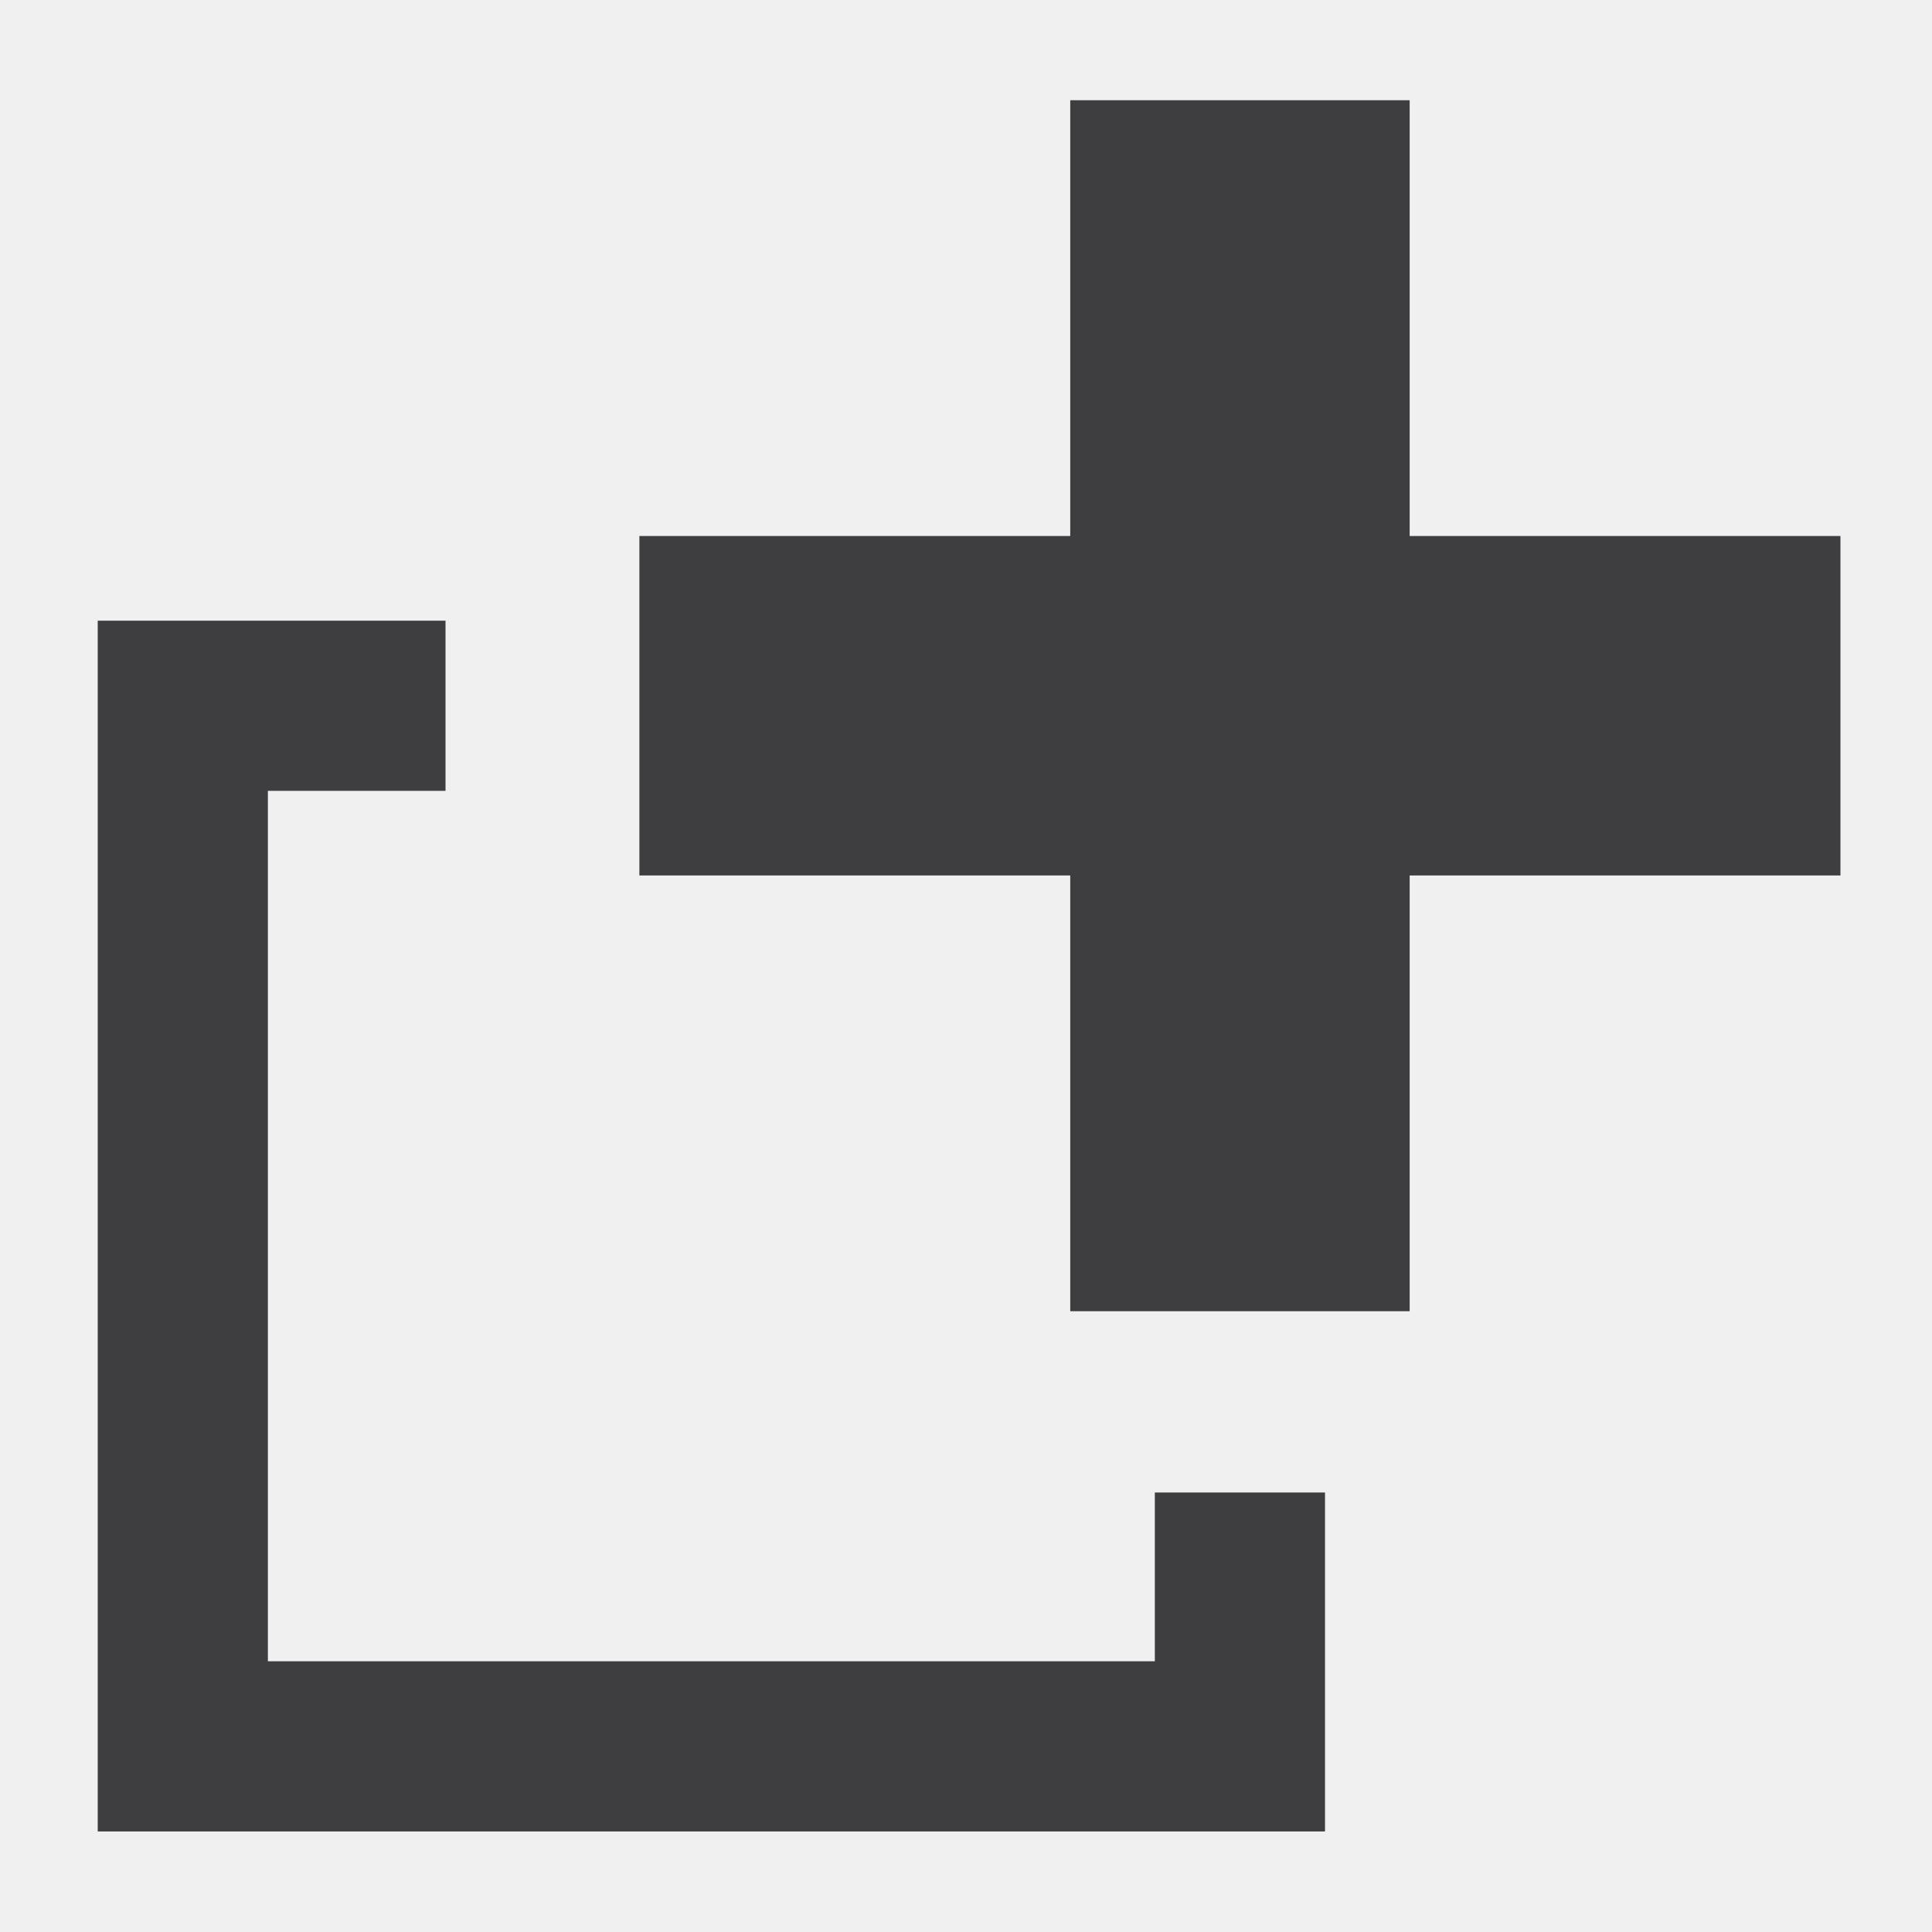
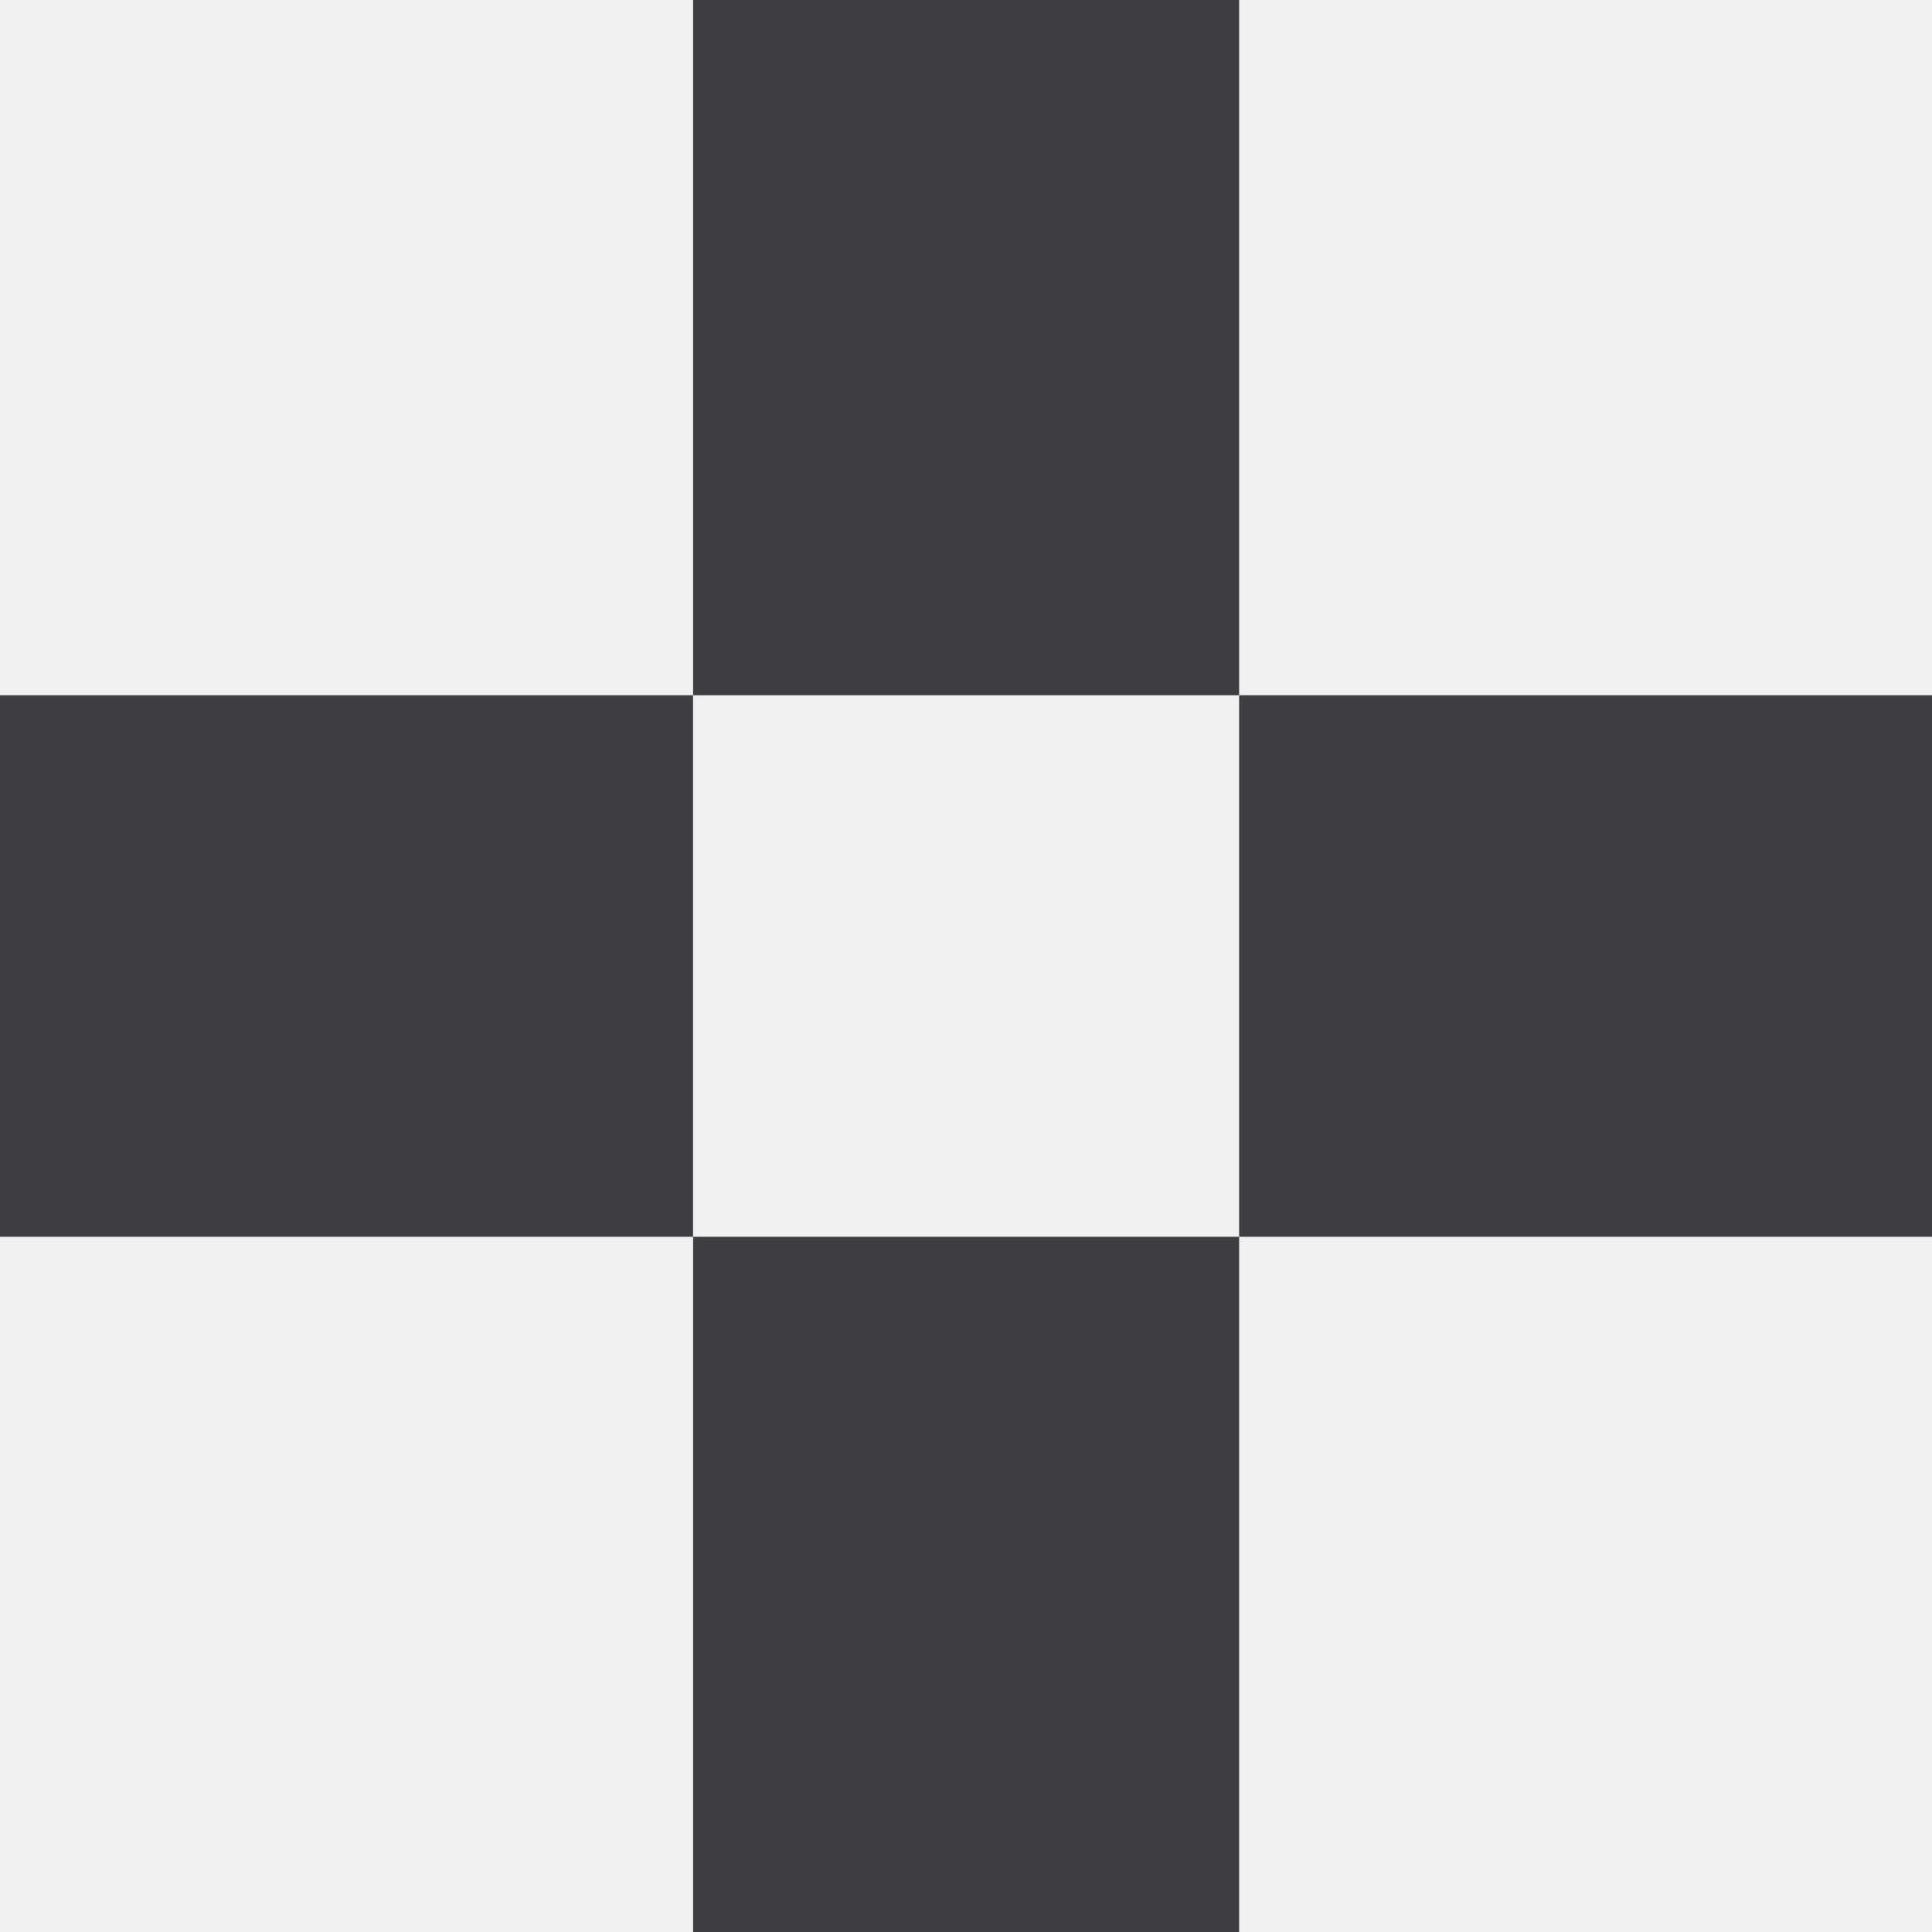
- <svg xmlns="http://www.w3.org/2000/svg" version="1.1" id="Ebene_1" x="0px" y="0px" width="51.023px" height="51.024px" viewBox="0 0 51.023 51.024" enable-background="new 0 0 51.023 51.024" xml:space="preserve">
-   <polygon fill="#3E3D40" points="48.606,14.156 37.229,14.156 37.229,2.647 28.265,2.647 28.265,14.156 16.886,14.156 16.886,23.121   28.265,23.121 28.265,34.629 37.229,34.629 37.229,23.121 48.606,23.121 " />
-   <polygon fill="#3E3D40" points="30.499,39.417 30.499,43.874 7.075,43.874 7.075,20.886 11.766,20.886 11.766,16.392 2.581,16.392   2.581,48.368 34.993,48.368 34.993,39.417 " />
+ <svg xmlns="http://www.w3.org/2000/svg" version="1.1" id="Ebene_1" x="0px" y="0px" width="32px" height="32px" viewBox="18.386 -0.812 32 32" enable-background="new 18.386 -0.812 32 32" xml:space="preserve">
+   <g id="white" display="none">
+     <rect x="18.386" y="10.703" display="inline" fill="#FFFFFF" width="11.479" height="8.97" />
+     <rect x="29.866" y="19.673" display="inline" fill="#FFFFFF" width="9.044" height="11.515" />
+     <rect x="29.866" y="-0.812" display="inline" fill="#FFFFFF" width="9.044" height="11.515" />
+     <rect x="38.91" y="10.703" display="inline" fill="#FFFFFF" width="11.477" height="8.97" />
+   </g>
+   <g id="grey">
+     <rect x="18.386" y="10.703" fill="#3E3D40" width="11.479" height="8.97" />
+     <rect x="29.866" y="19.673" fill="#3E3D40" width="9.044" height="11.515" />
+     <rect x="29.866" y="-0.812" fill="#3E3D40" width="9.044" height="11.515" />
+     <rect x="38.91" y="10.703" fill="#3E3D40" width="11.477" height="8.97" />
+   </g>
+   <g id="green" display="none">
+     <rect x="18.386" y="10.703" display="inline" fill="#76B900" width="11.479" height="8.97" />
+     <rect x="29.866" y="19.673" display="inline" fill="#76B900" width="9.044" height="11.515" />
+     <rect x="29.866" y="-0.812" display="inline" fill="#76B900" width="9.044" height="11.515" />
+     <rect x="38.91" y="10.703" display="inline" fill="#76B900" width="11.477" height="8.97" />
+   </g>
+   <g display="none">
+     <path display="inline" fill="#FF5F00" d="M42.005,22.153h5.338v5.298h-5.338V22.153z M47.303,0.9l-0.477,17.026H42.52L42.045,0.9   H47.303z" />
+   </g>
</svg>
